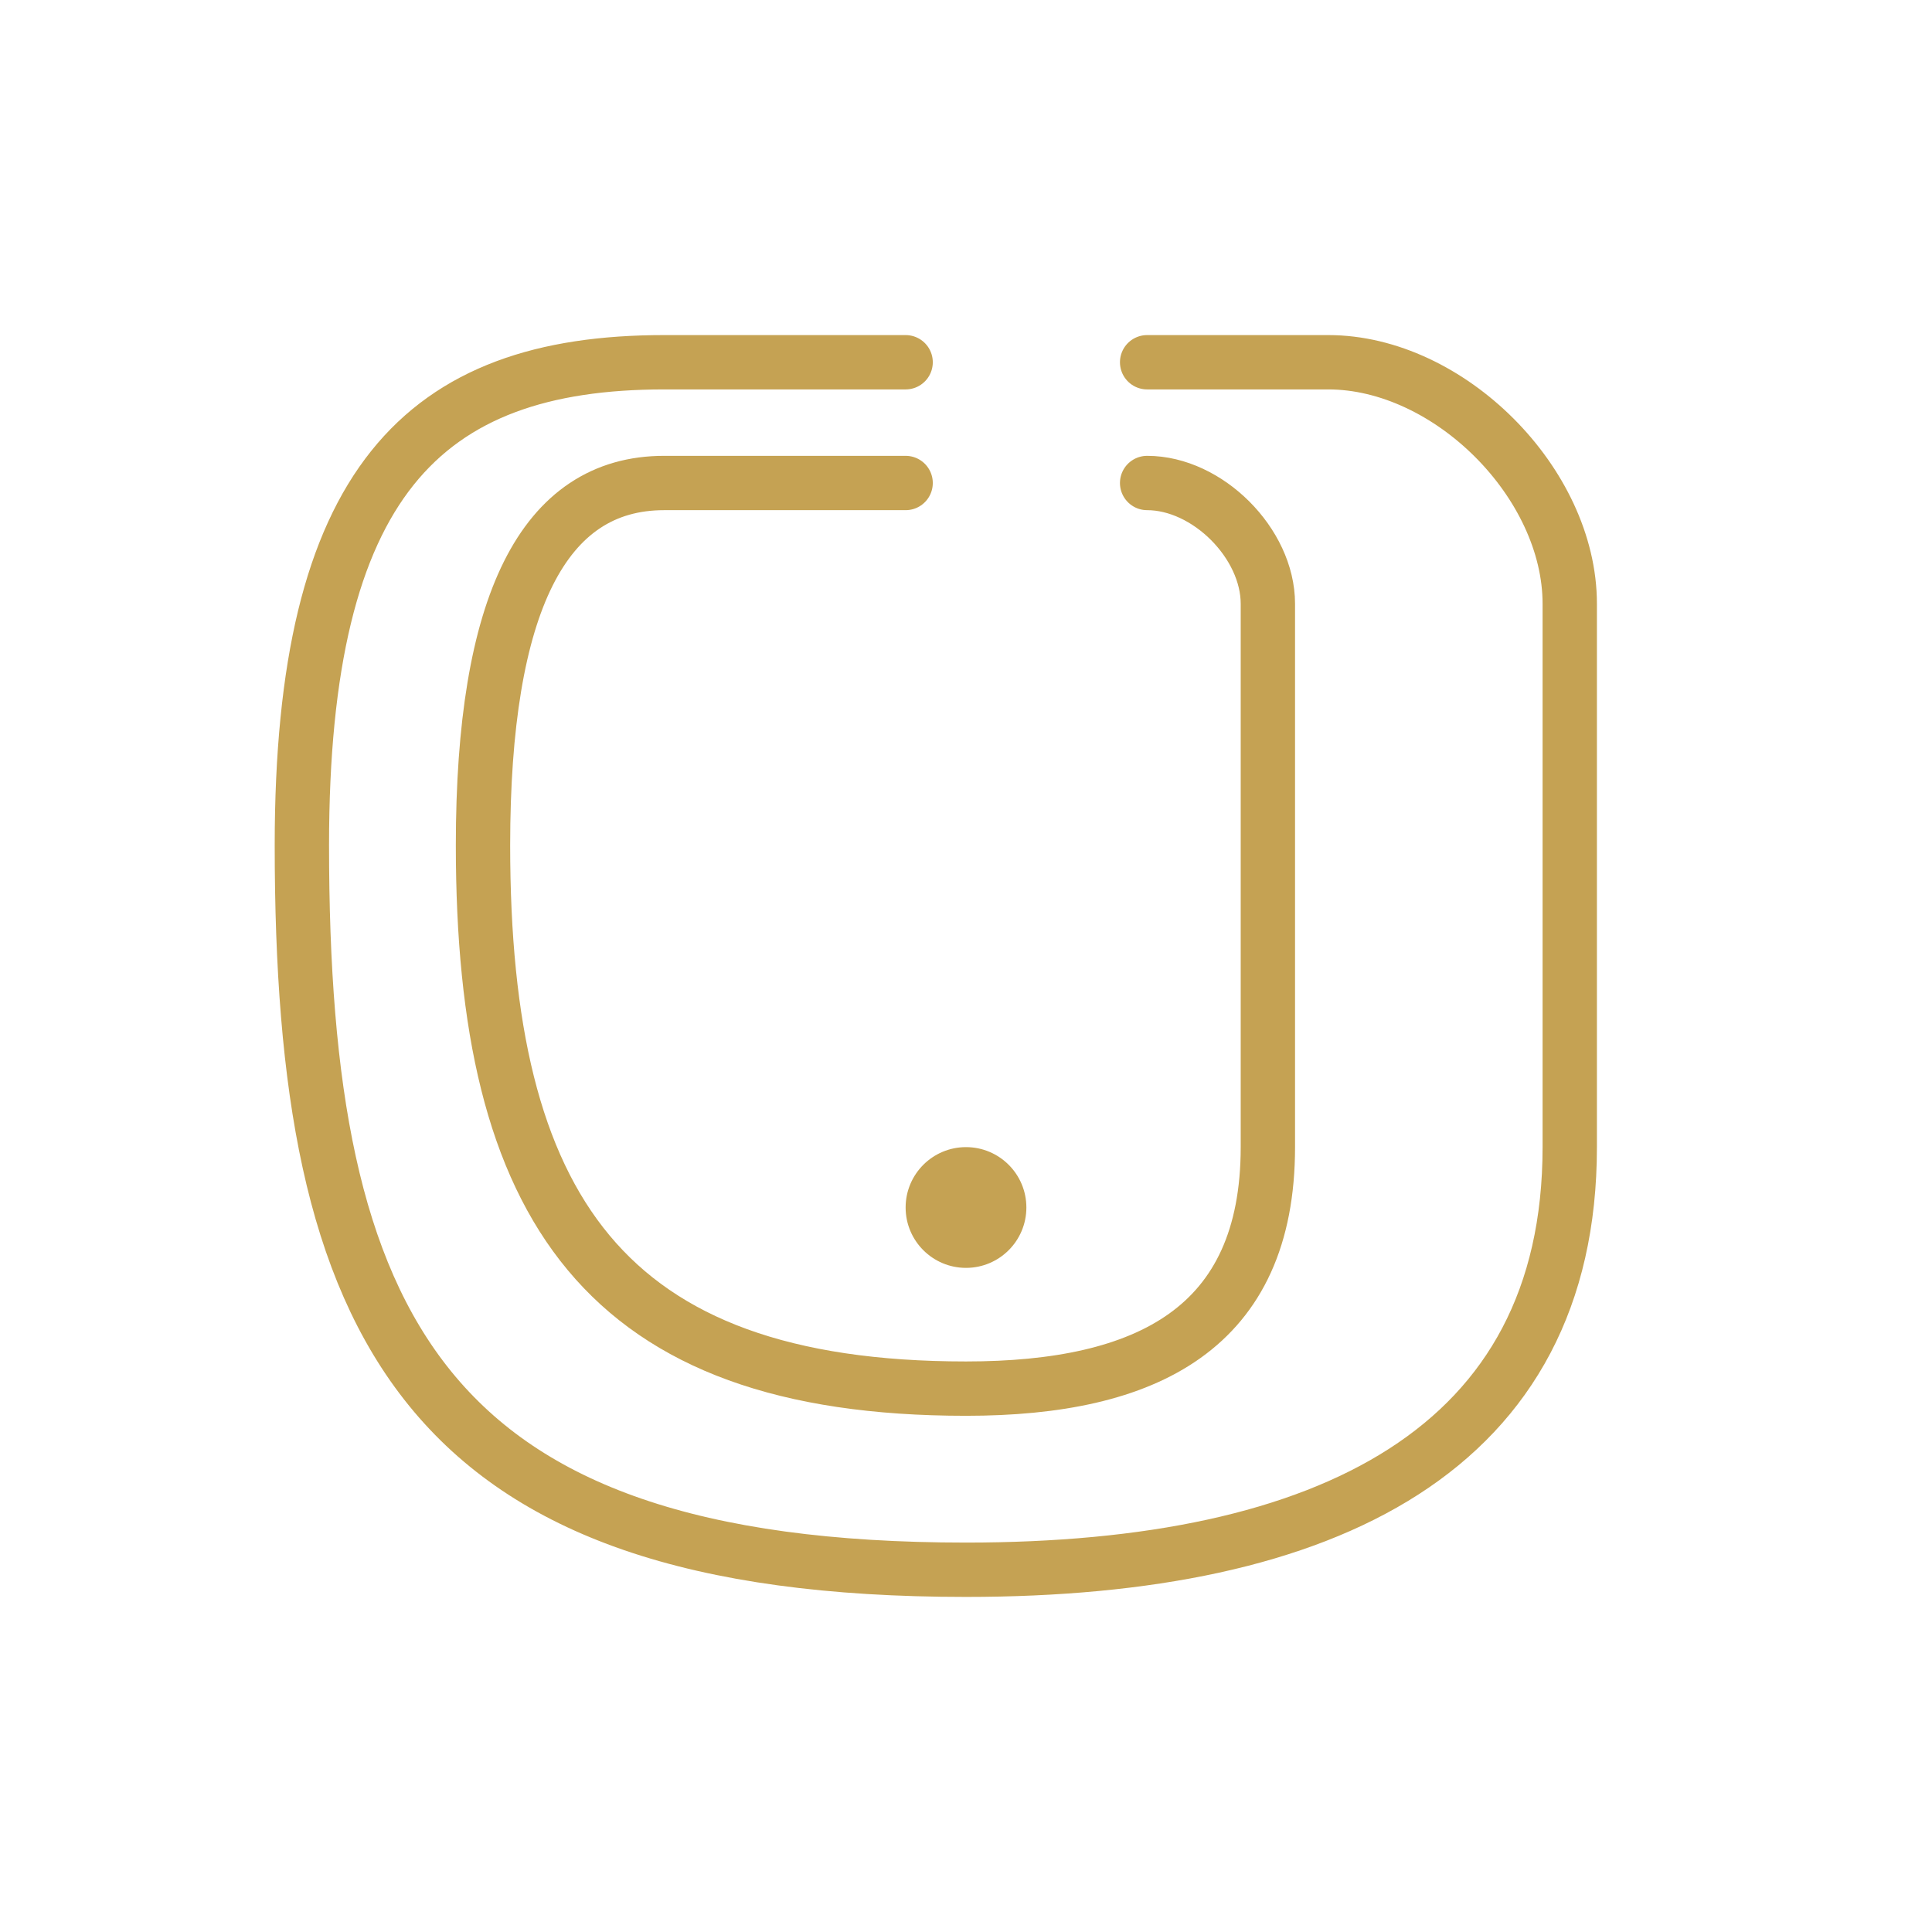
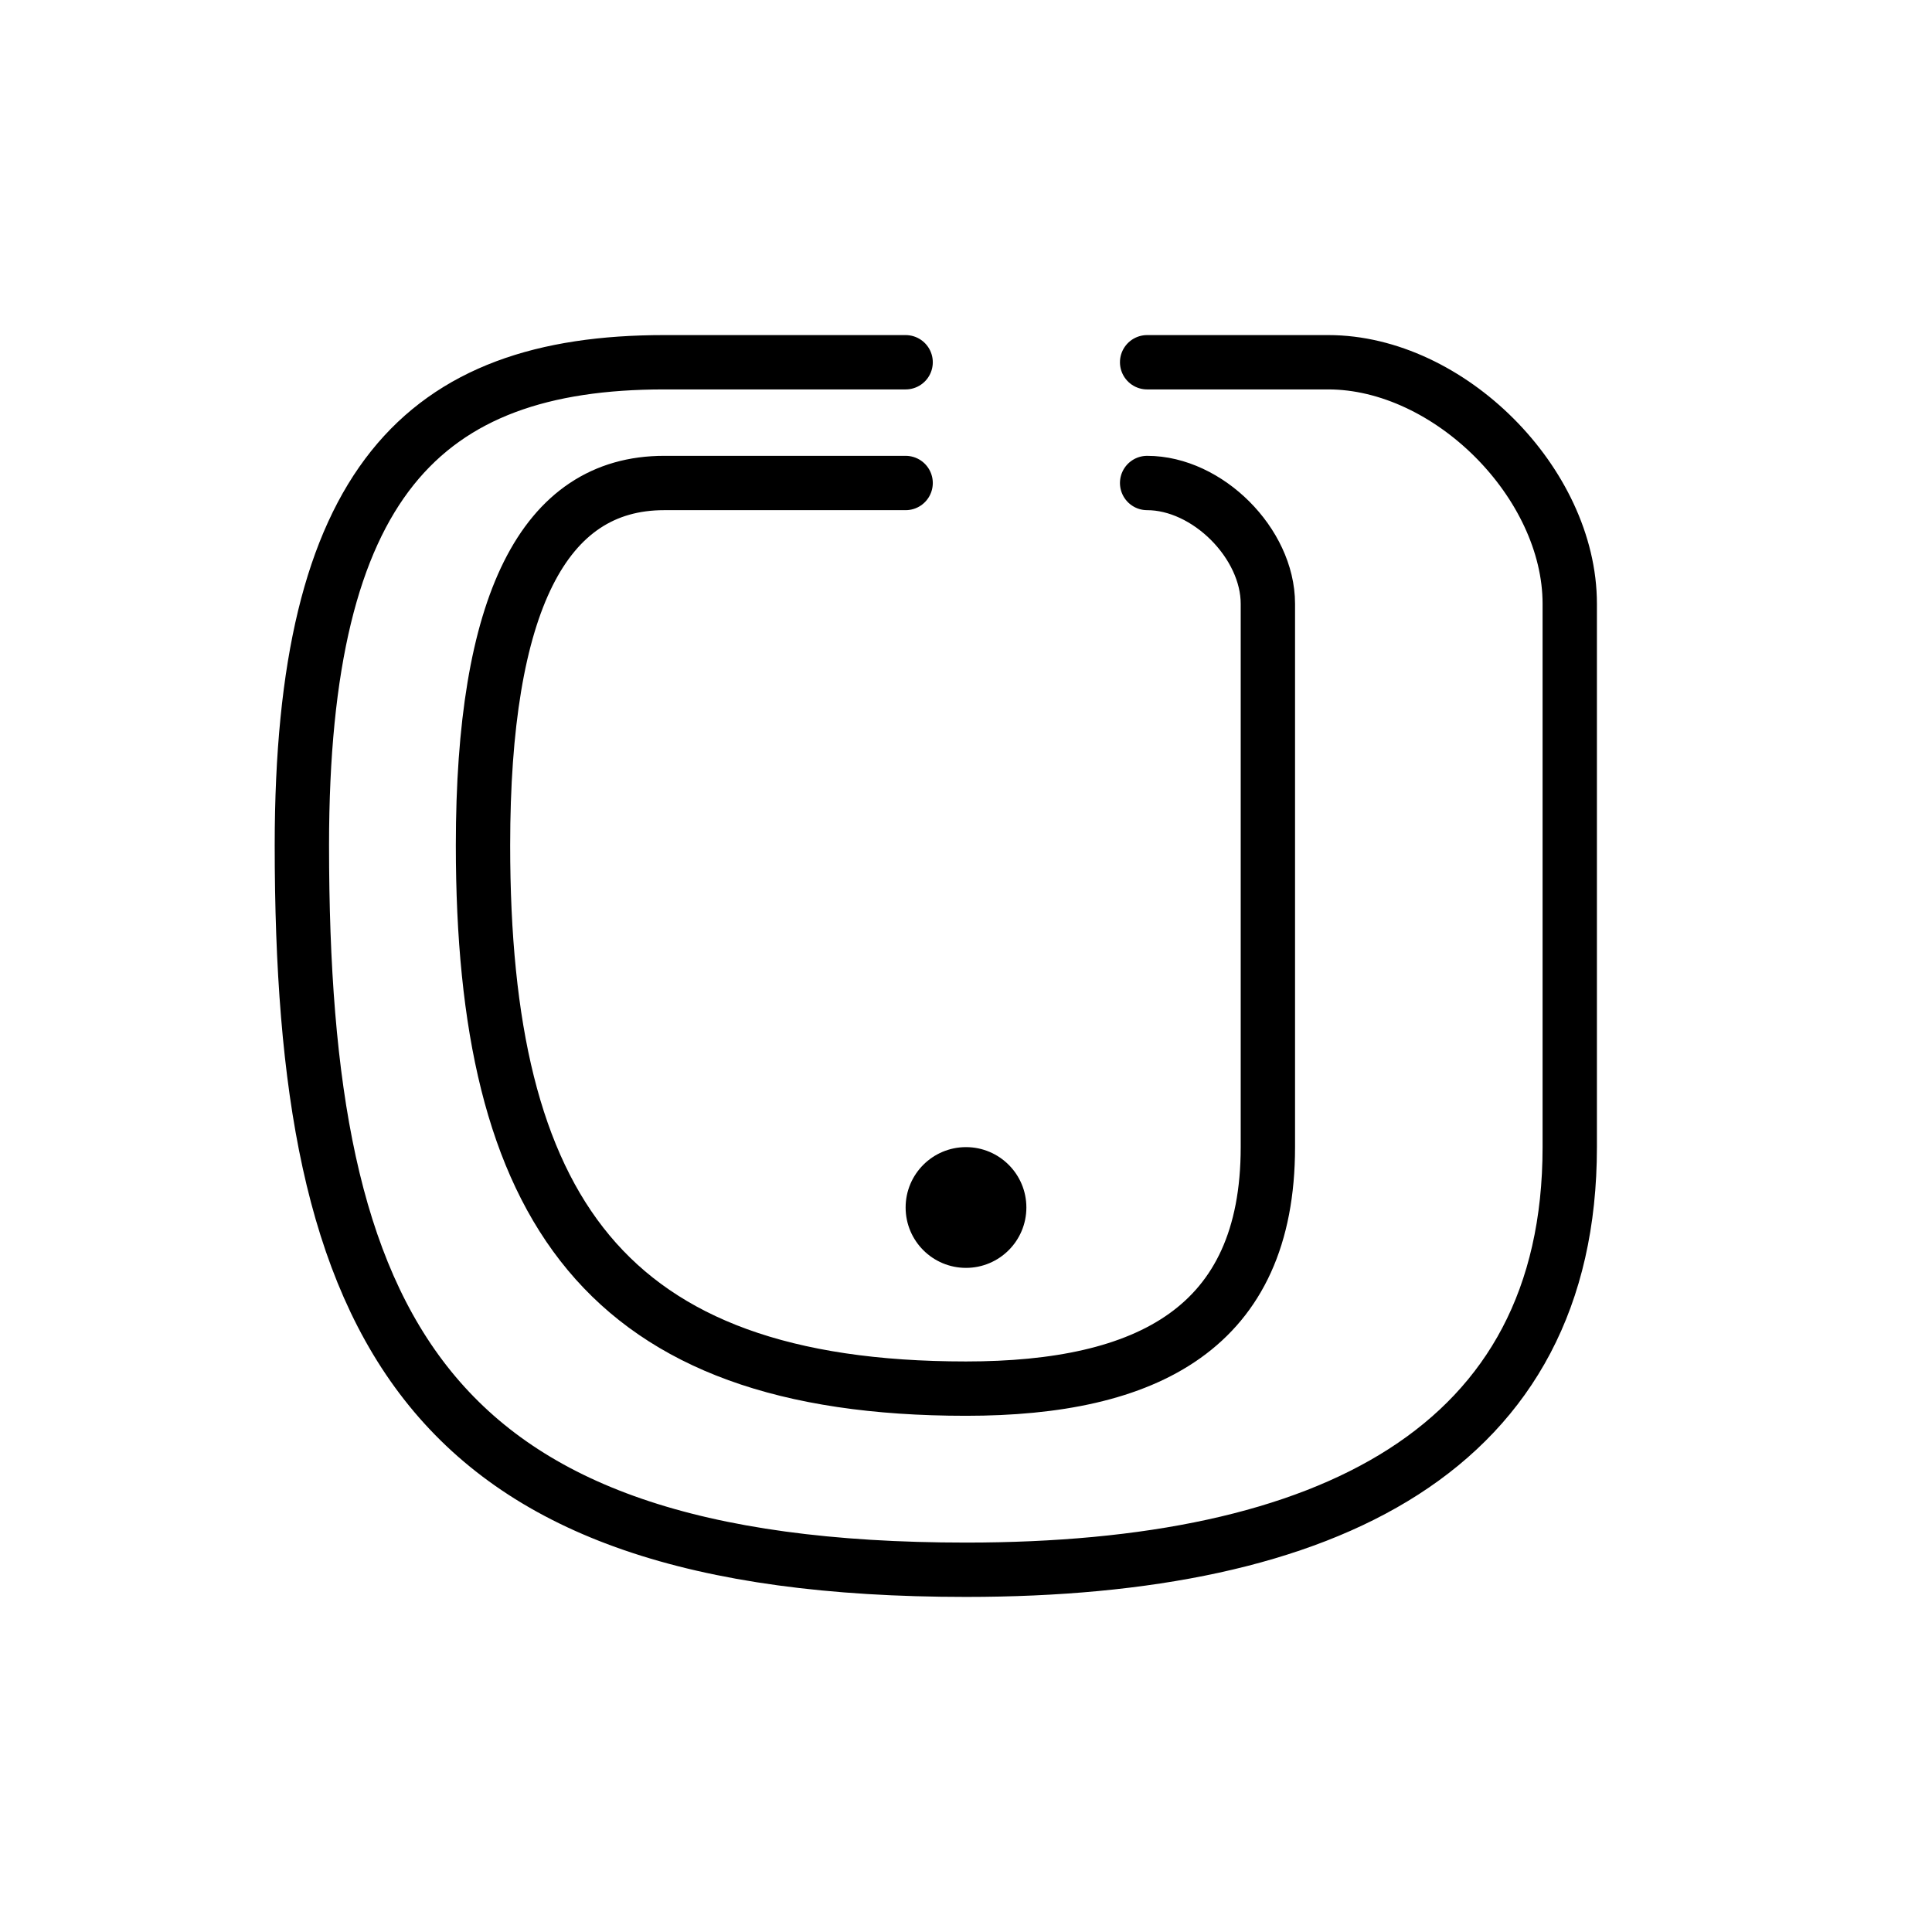
- <svg xmlns="http://www.w3.org/2000/svg" viewBox="0 0 64 64" fill="none" stroke="#C5A253" stroke-width="1.8" stroke-linecap="round" stroke-linejoin="round">
+ <svg xmlns="http://www.w3.org/2000/svg" viewBox="0 0 64 64" fill="none" stroke="currentColor" stroke-width="1.8" stroke-linecap="round" stroke-linejoin="round">
  <path d="M38 12 H44 C48 12 52 16 52 20 V38 C52 48 44 52 32 52 C14 52 10 44 10 28 C10 16 14 12 22 12 H30" />
  <path d="M38 16 C40 16 42 18 42 20 V38 C42 44 38 46 32 46 C20 46 16 40 16 28 C16 20 18 16 22 16 H30" />
-   <circle cx="32" cy="40" r="2" fill="#C5A253" stroke="none" />
+   <circle cx="32" cy="40" r="2" fill="currentColor" stroke="none" />
</svg>
